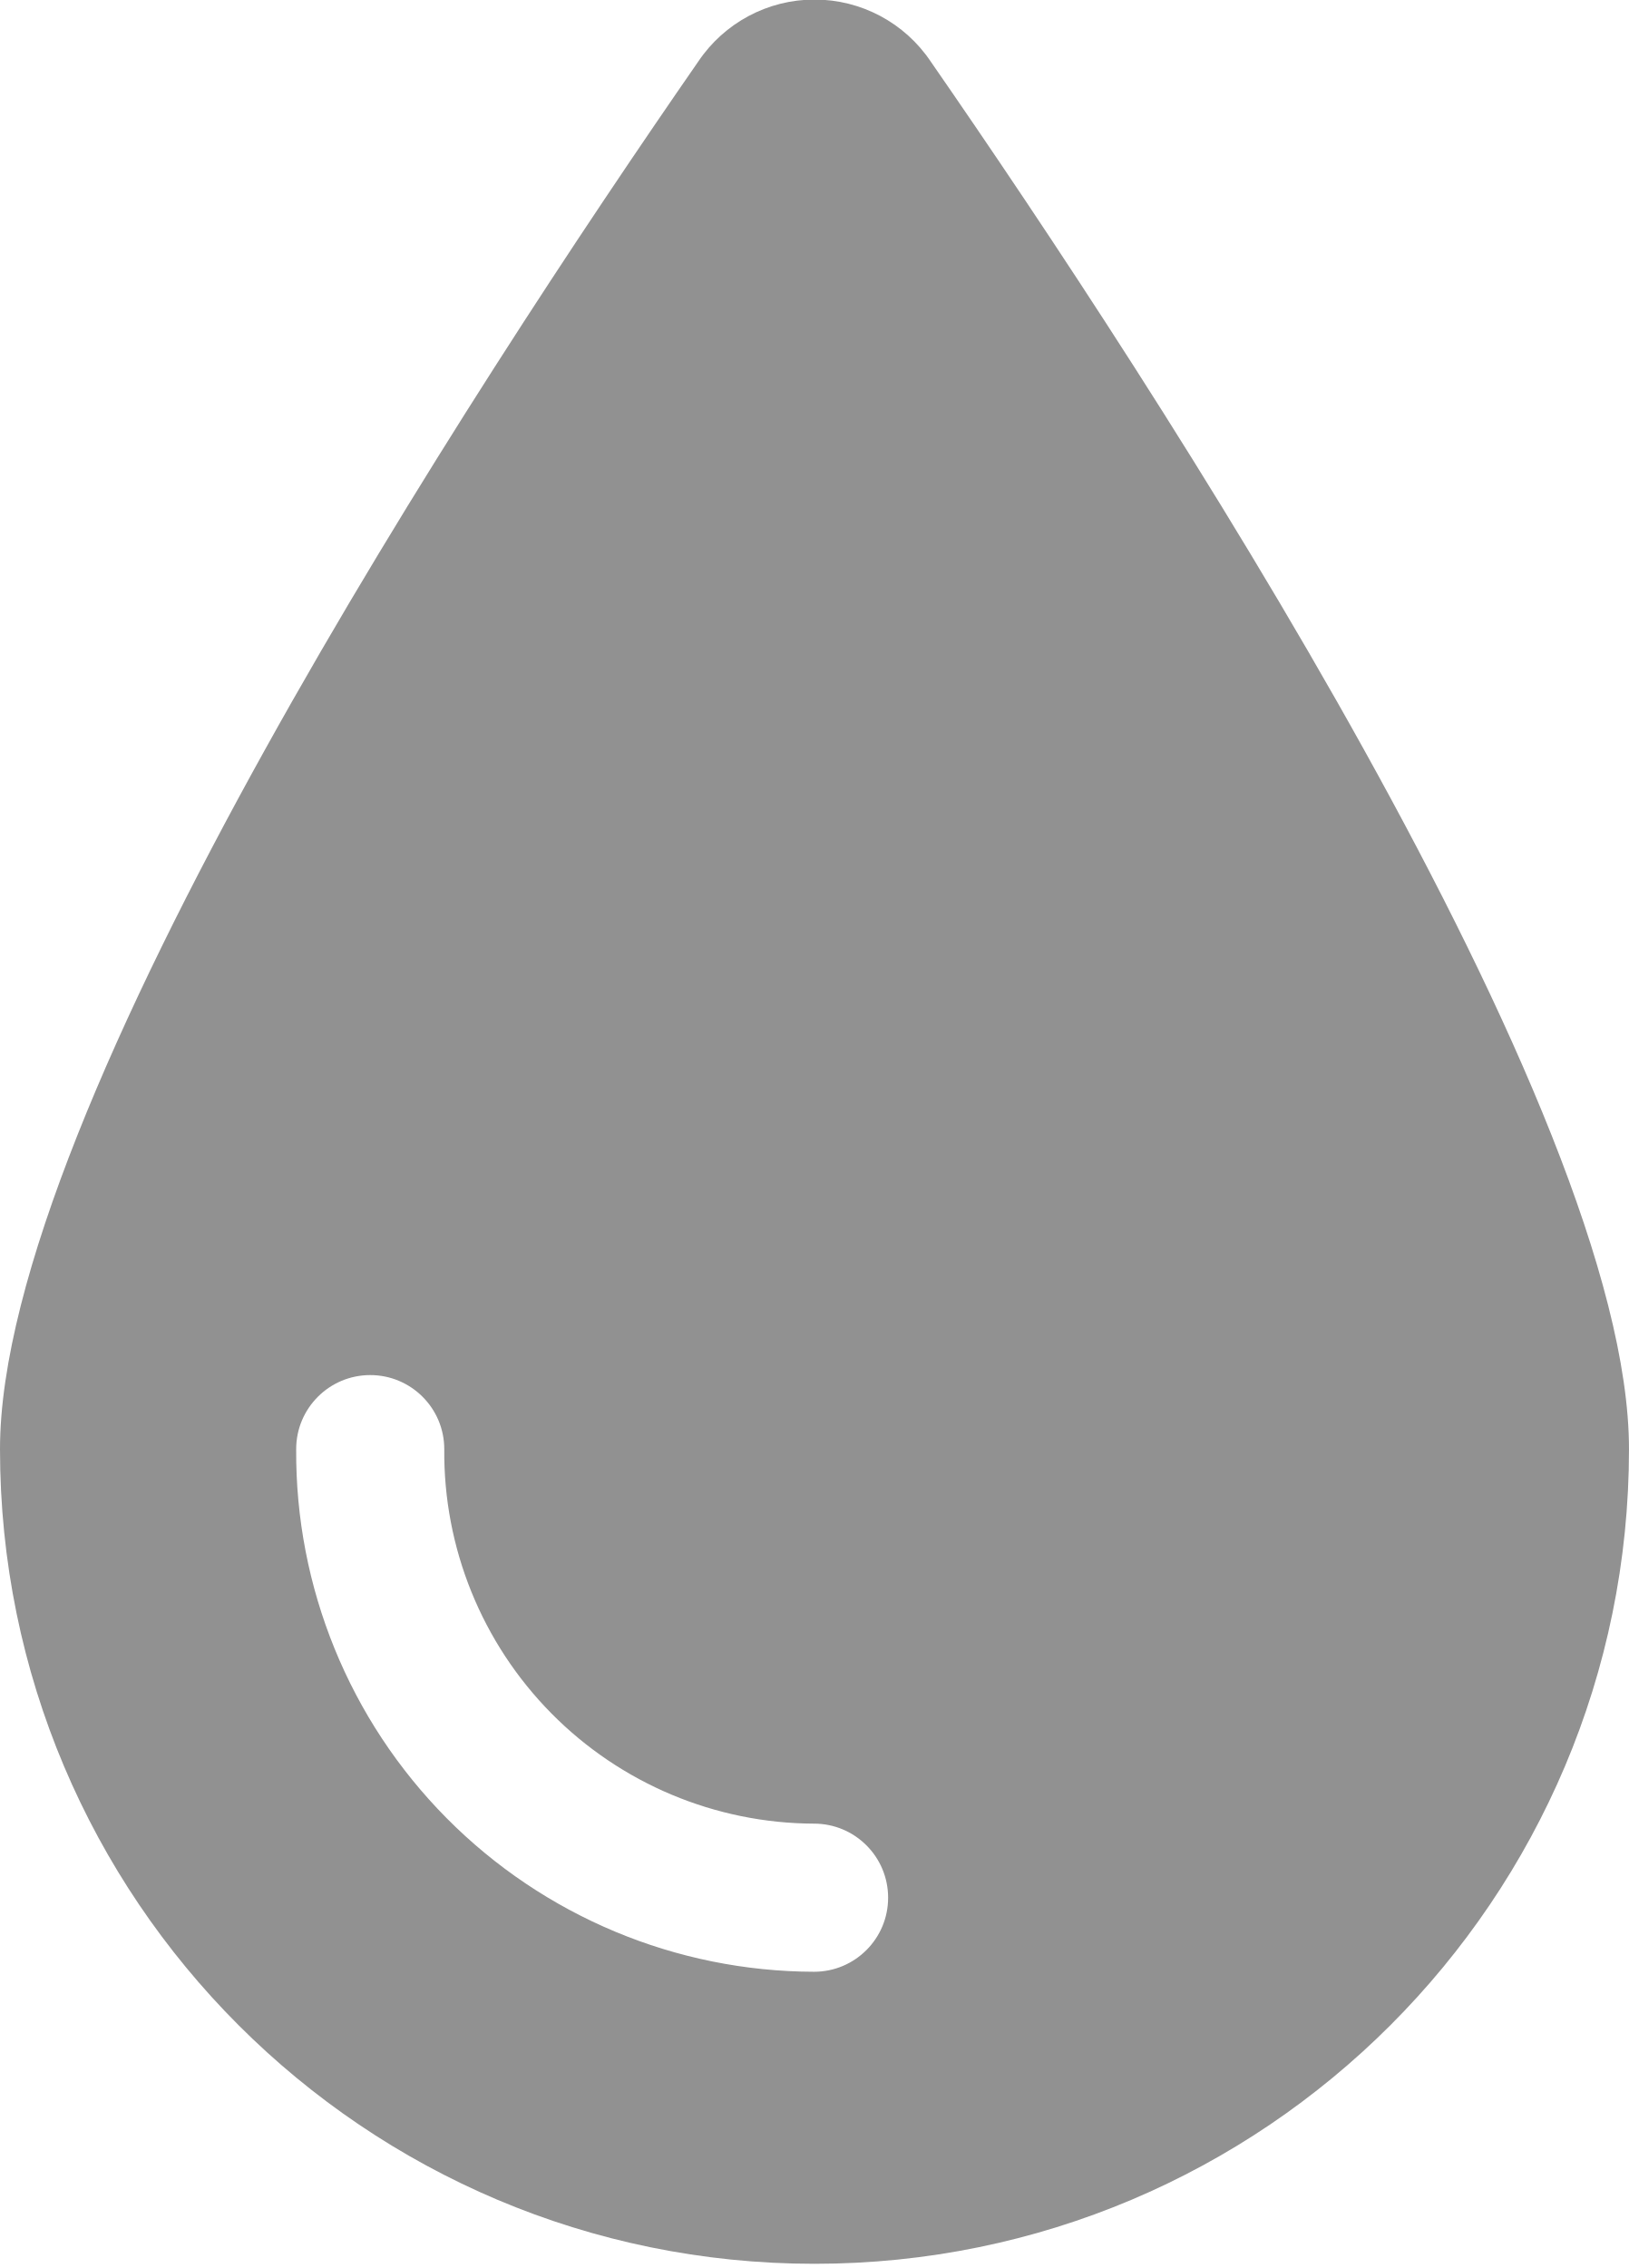
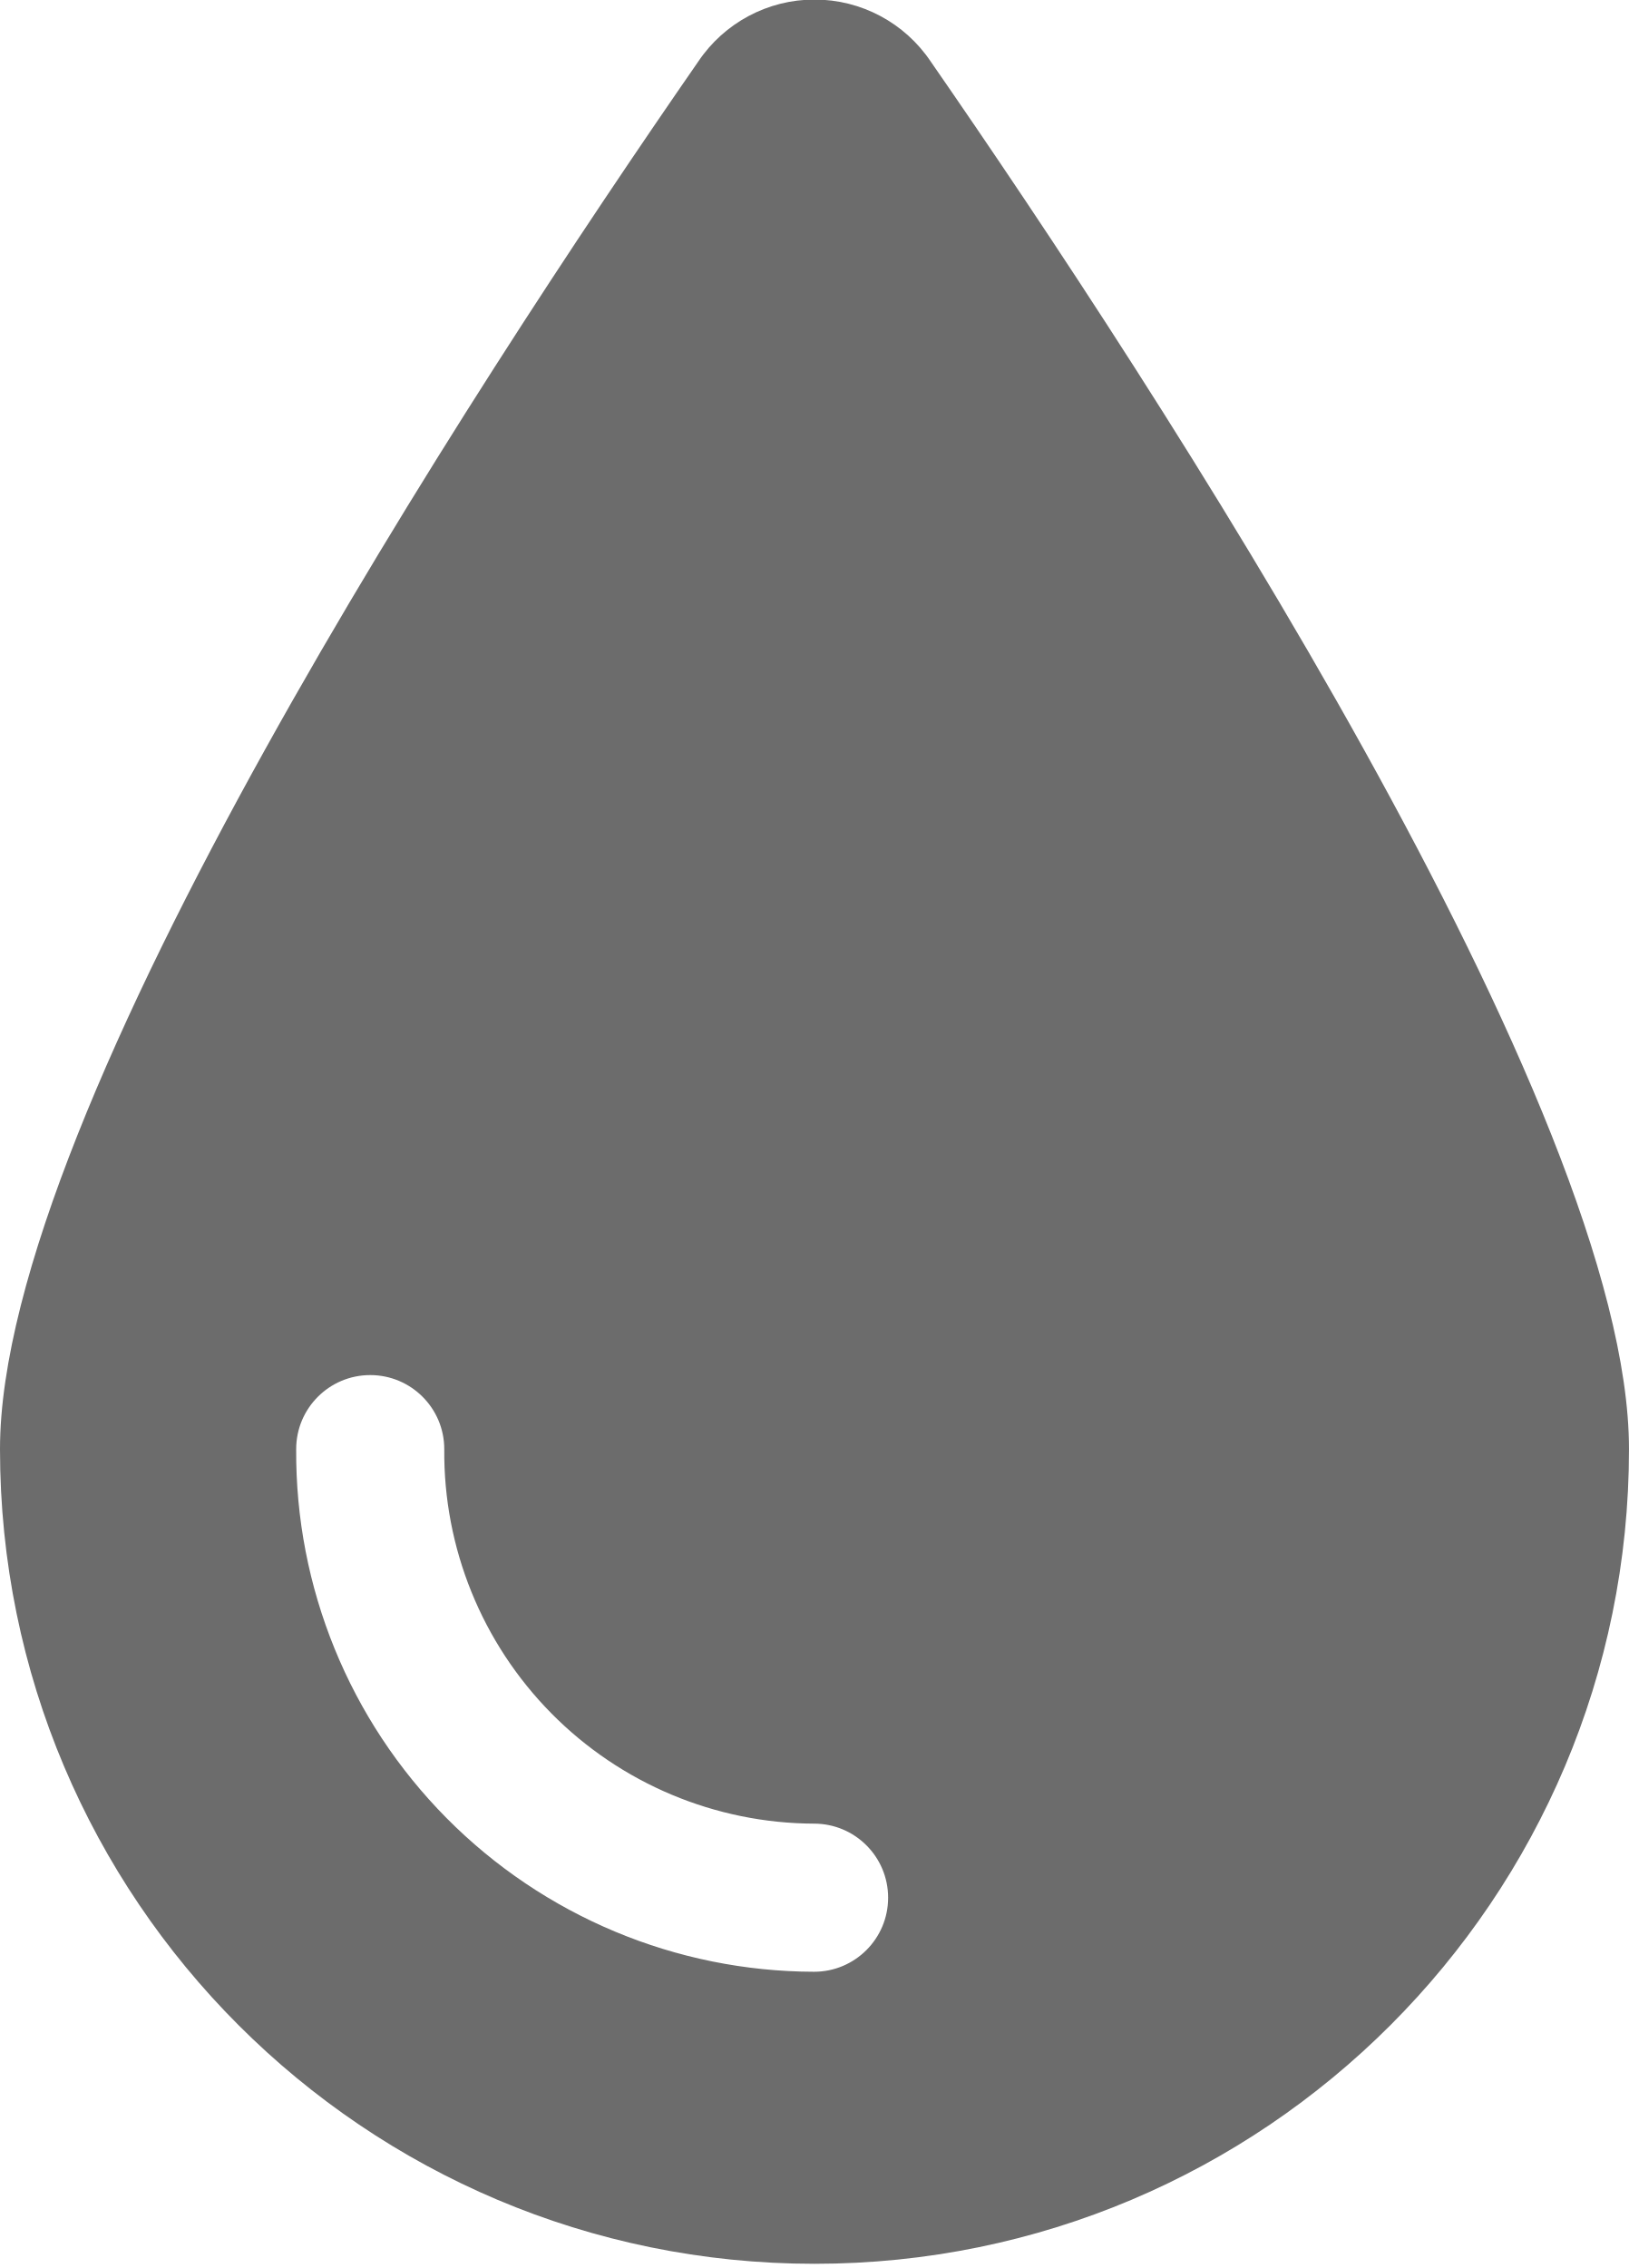
<svg xmlns="http://www.w3.org/2000/svg" width="11.638" height="16.2" viewBox="0 0 11.638 16.2">
-   <path d="M16,16.365c0-2.42,3.382-7.593,4.989-9.912a1,1,0,0,1,1.66,0c1.607,2.319,4.989,7.492,4.989,9.912a5.819,5.819,0,1,1-11.638,0Zm3.174,0a.529.529,0,0,0-1.058,0,3.708,3.708,0,0,0,3.7,3.733.529.529,0,1,0,0-1.058A2.651,2.651,0,0,1,19.174,16.365Z" transform="translate(-16 -6.014)" fill="#919191" />
+   <path d="M16,16.365c0-2.42,3.382-7.593,4.989-9.912a1,1,0,0,1,1.66,0c1.607,2.319,4.989,7.492,4.989,9.912a5.819,5.819,0,1,1-11.638,0Zm3.174,0a.529.529,0,0,0-1.058,0,3.708,3.708,0,0,0,3.7,3.733.529.529,0,1,0,0-1.058A2.651,2.651,0,0,1,19.174,16.365Z" transform="translate(-16 -6.014)" fill="#6C6C6C" />
</svg>
